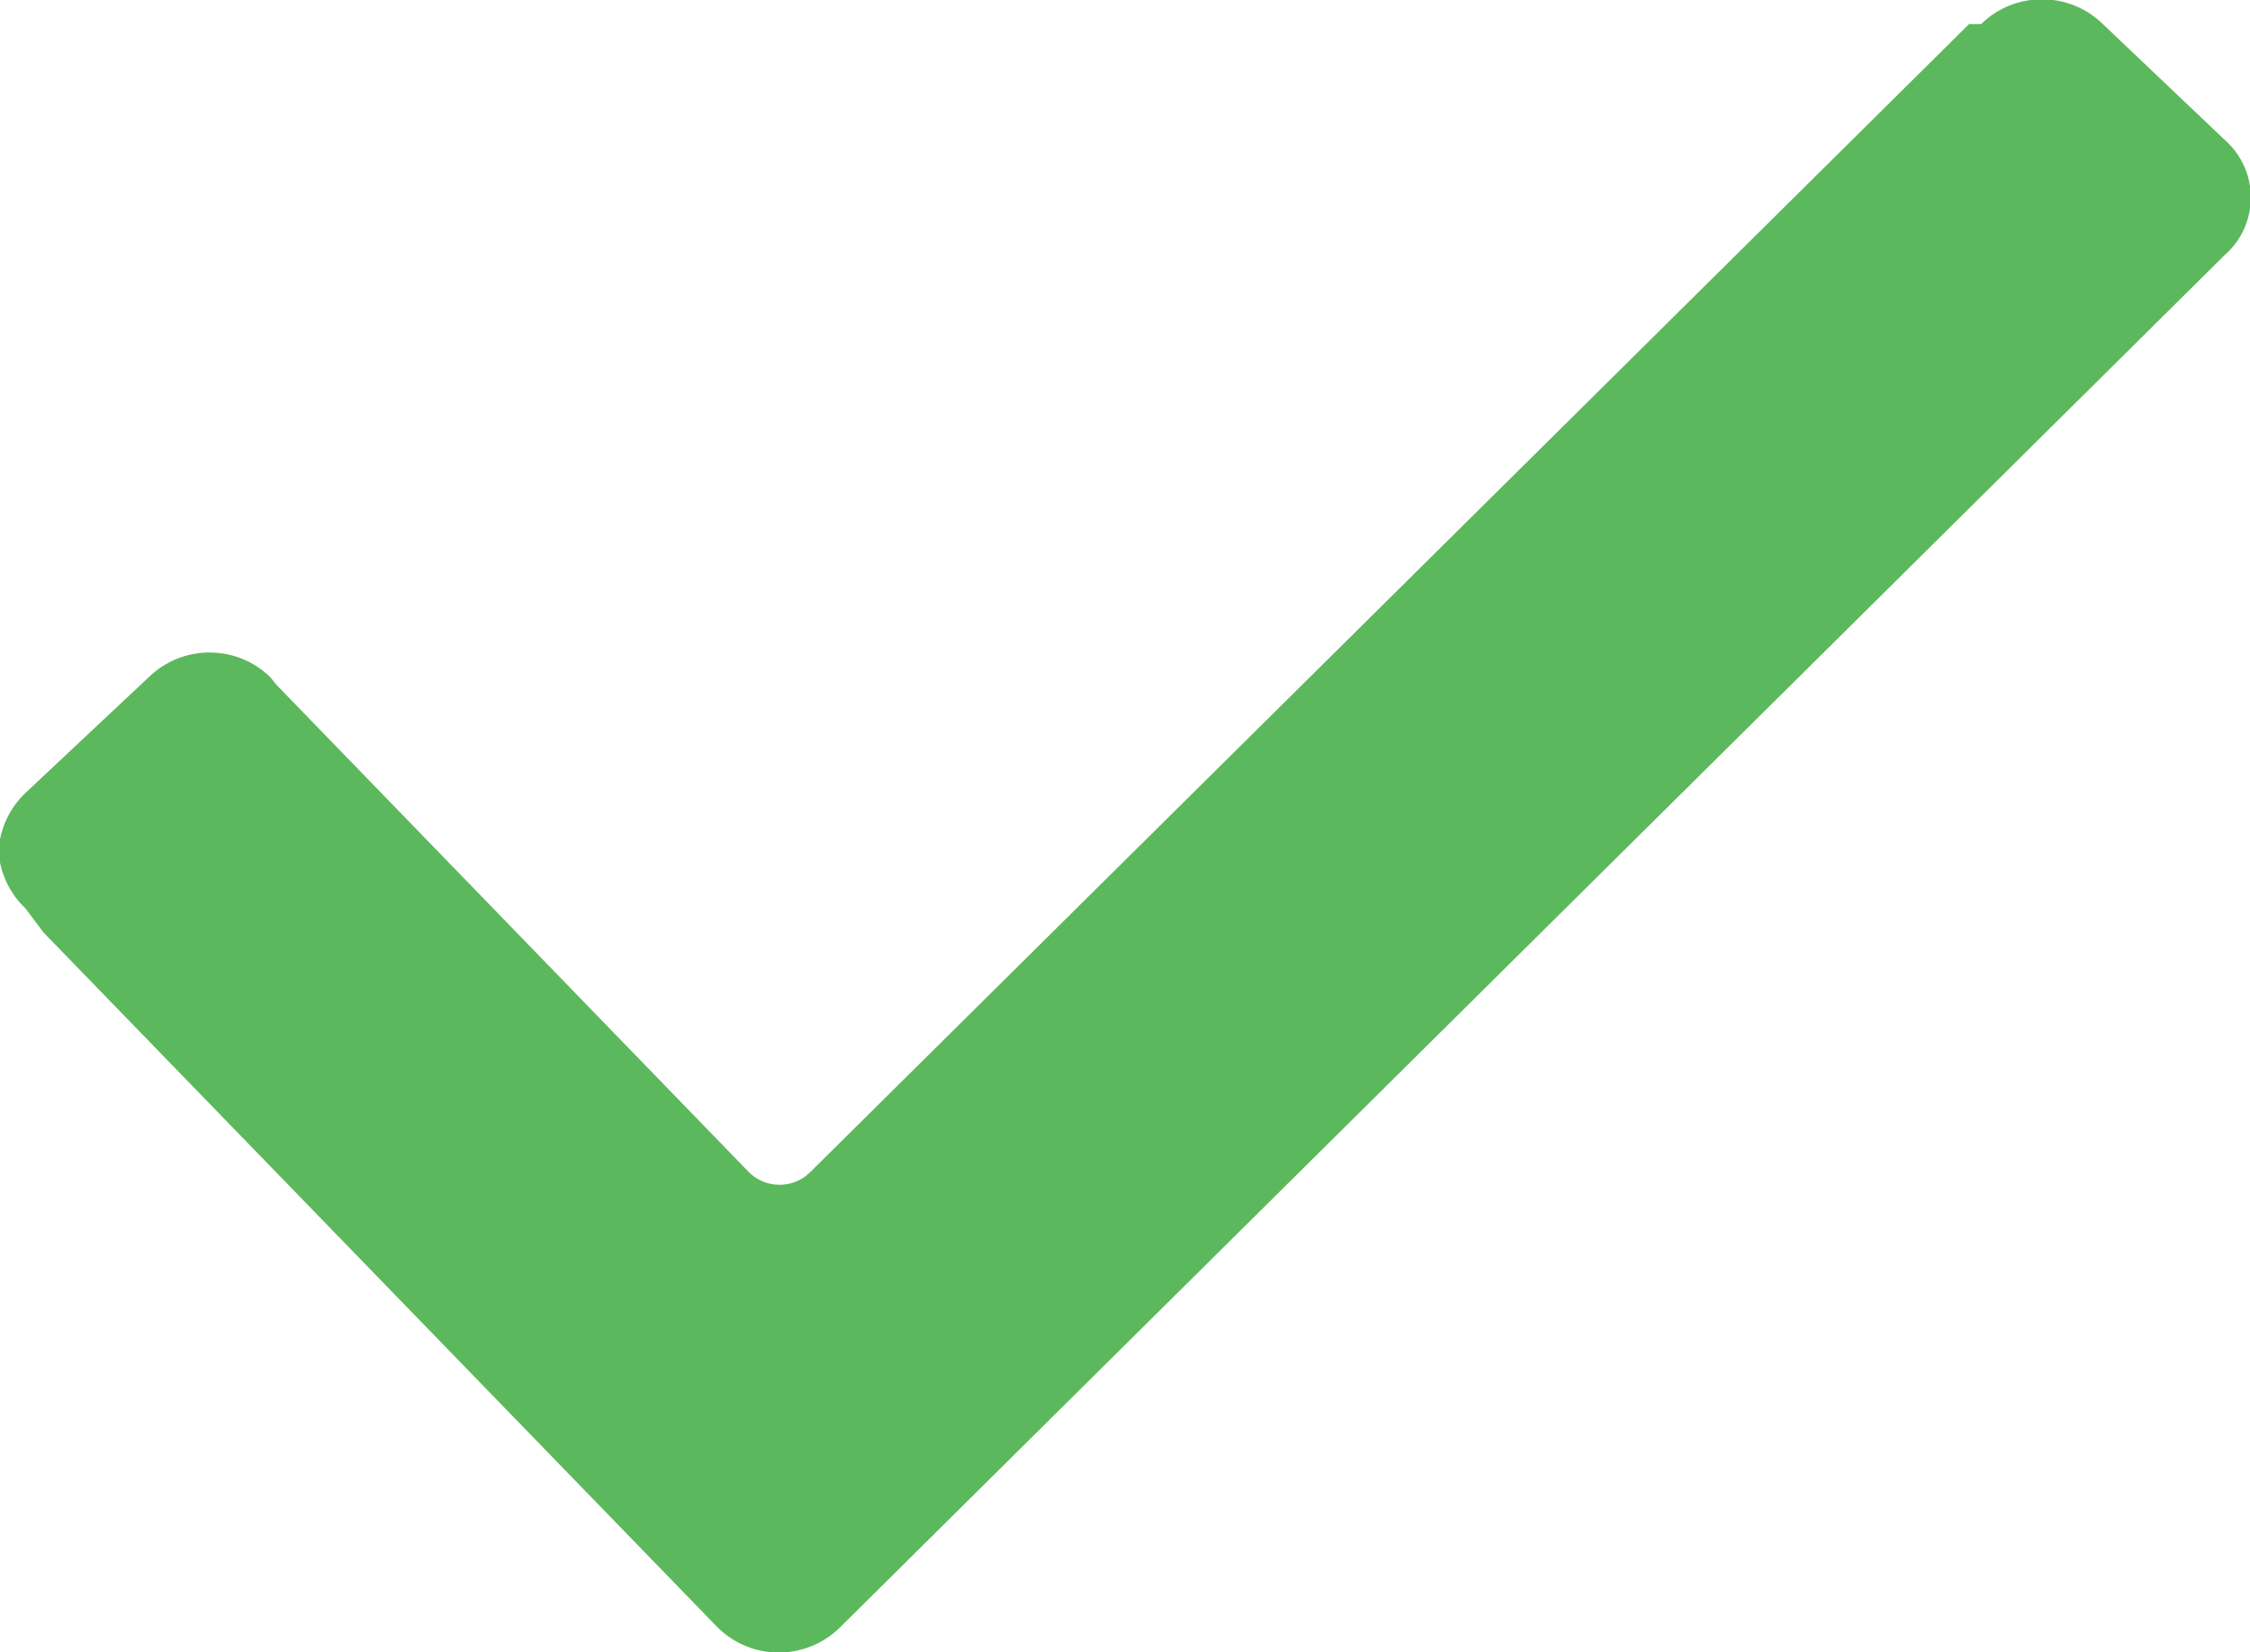
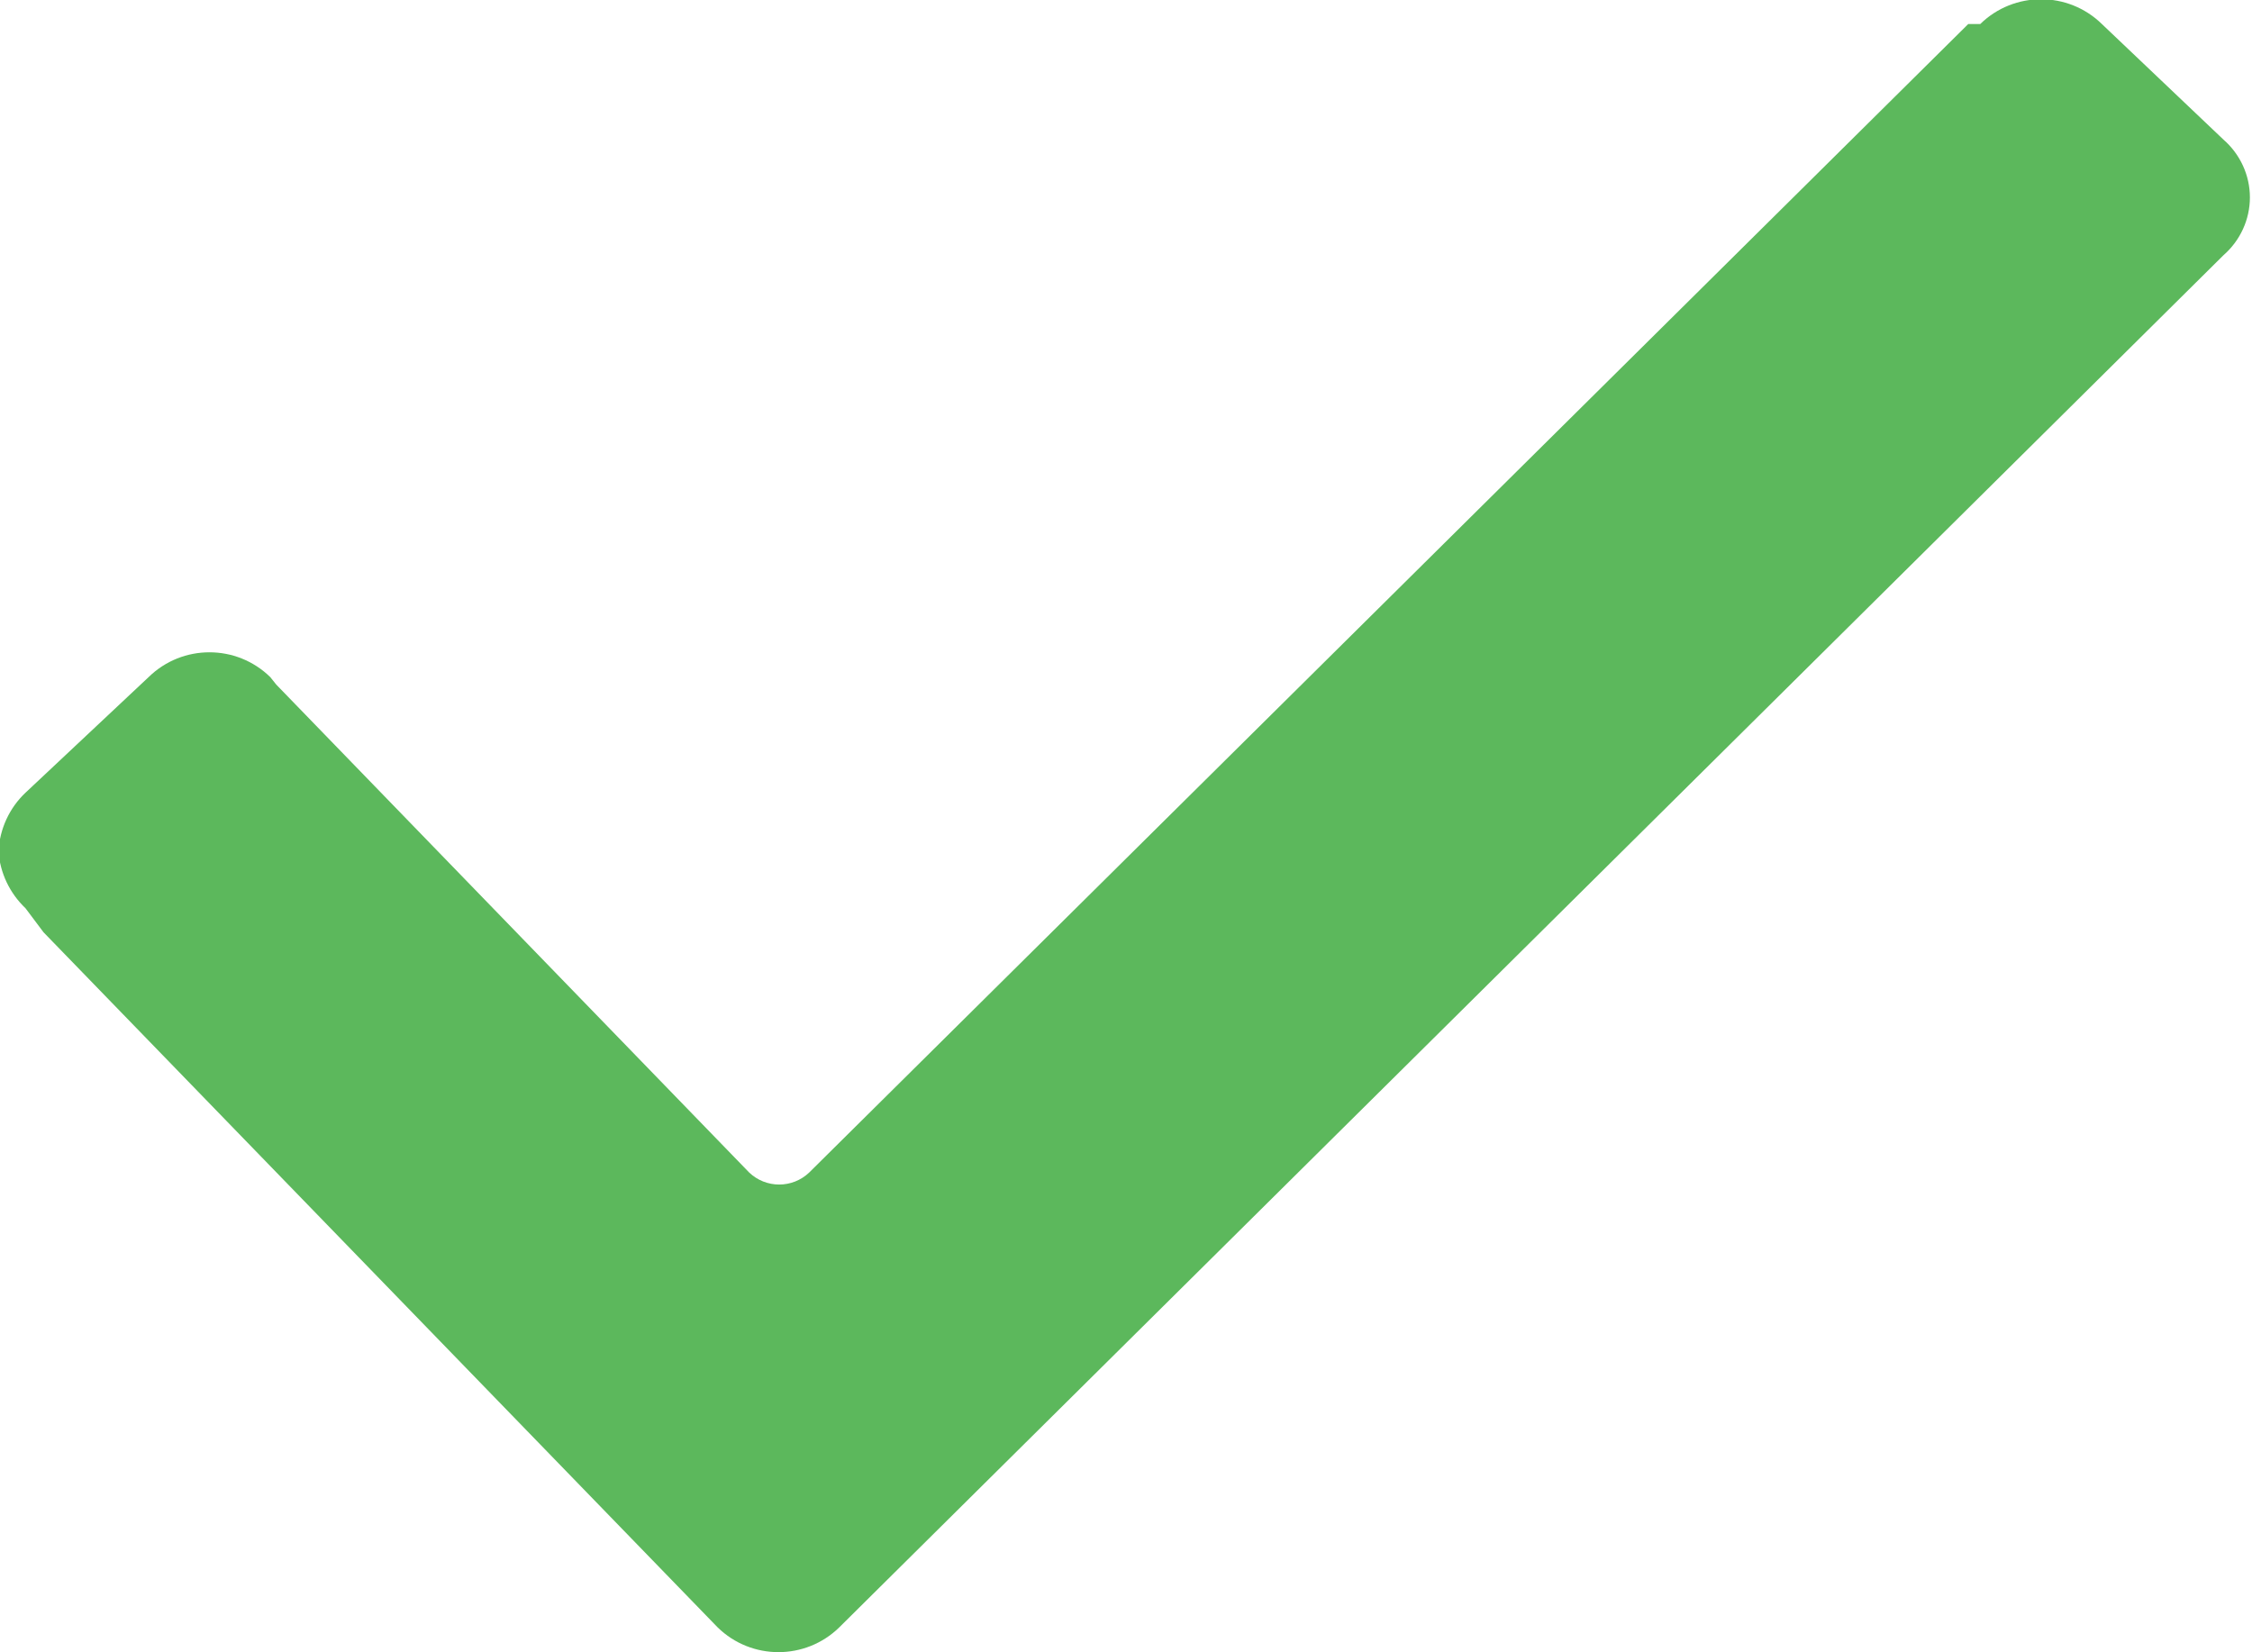
- <svg xmlns="http://www.w3.org/2000/svg" id="Layer_1" data-name="Layer 1" viewBox="0 0 14.98 11">
-   <defs>
-     <style>.cls-1{fill:#5cb85c;}</style>
-   </defs>
-   <path class="cls-1" d="M0.18,6.05A0.58,0.58,0,0,1,0,5.67,0.58,0.58,0,0,1,.18,5.28L1,4.51a0.58,0.58,0,0,1,.81,0L1.85,4.56,5,7.81a0.29,0.29,0,0,0,.4,0l7.72-7.65H13.2a0.58,0.58,0,0,1,.81,0l0.81,0.77a0.51,0.51,0,0,1,0,.77h0L5.6,10.84a0.58,0.58,0,0,1-.81,0L0.3,6.21Z" transform="translate(-0.01 0)" />
+ <svg xmlns="http://www.w3.org/2000/svg" width="15px" height="11px" viewBox="0 0 15 11" version="1.1">
+   <defs />
+   <g id="Page-1" stroke="none" stroke-width="1" fill="none" fill-rule="evenodd">
+     <g id="checkmark-2" transform="translate(-1, -1)" fill-rule="nonzero" fill="#5CB85C">
+       <path d="M1.17,7.05 C1.065,6.95 1,6.815 0.99,6.67 C0.998,6.522 1.062,6.382 1.17,6.28 L1.99,5.51 C2.215,5.29 2.575,5.29 2.8,5.51 L2.84,5.56 L5.99,8.81 C6.102,8.917 6.278,8.917 6.39,8.81 L14.11,1.16 L14.19,1.16 C14.415,0.94 14.775,0.94 15,1.16 L15.81,1.93 C15.921,2.027 15.986,2.167 15.986,2.315 C15.986,2.463 15.921,2.603 15.81,2.7 L15.81,2.7 L6.59,11.84 C6.365,12.06 6.005,12.06 5.78,11.84 L1.29,7.21 L1.17,7.05 Z" id="Shape" />
+     </g>
+   </g>
</svg>
